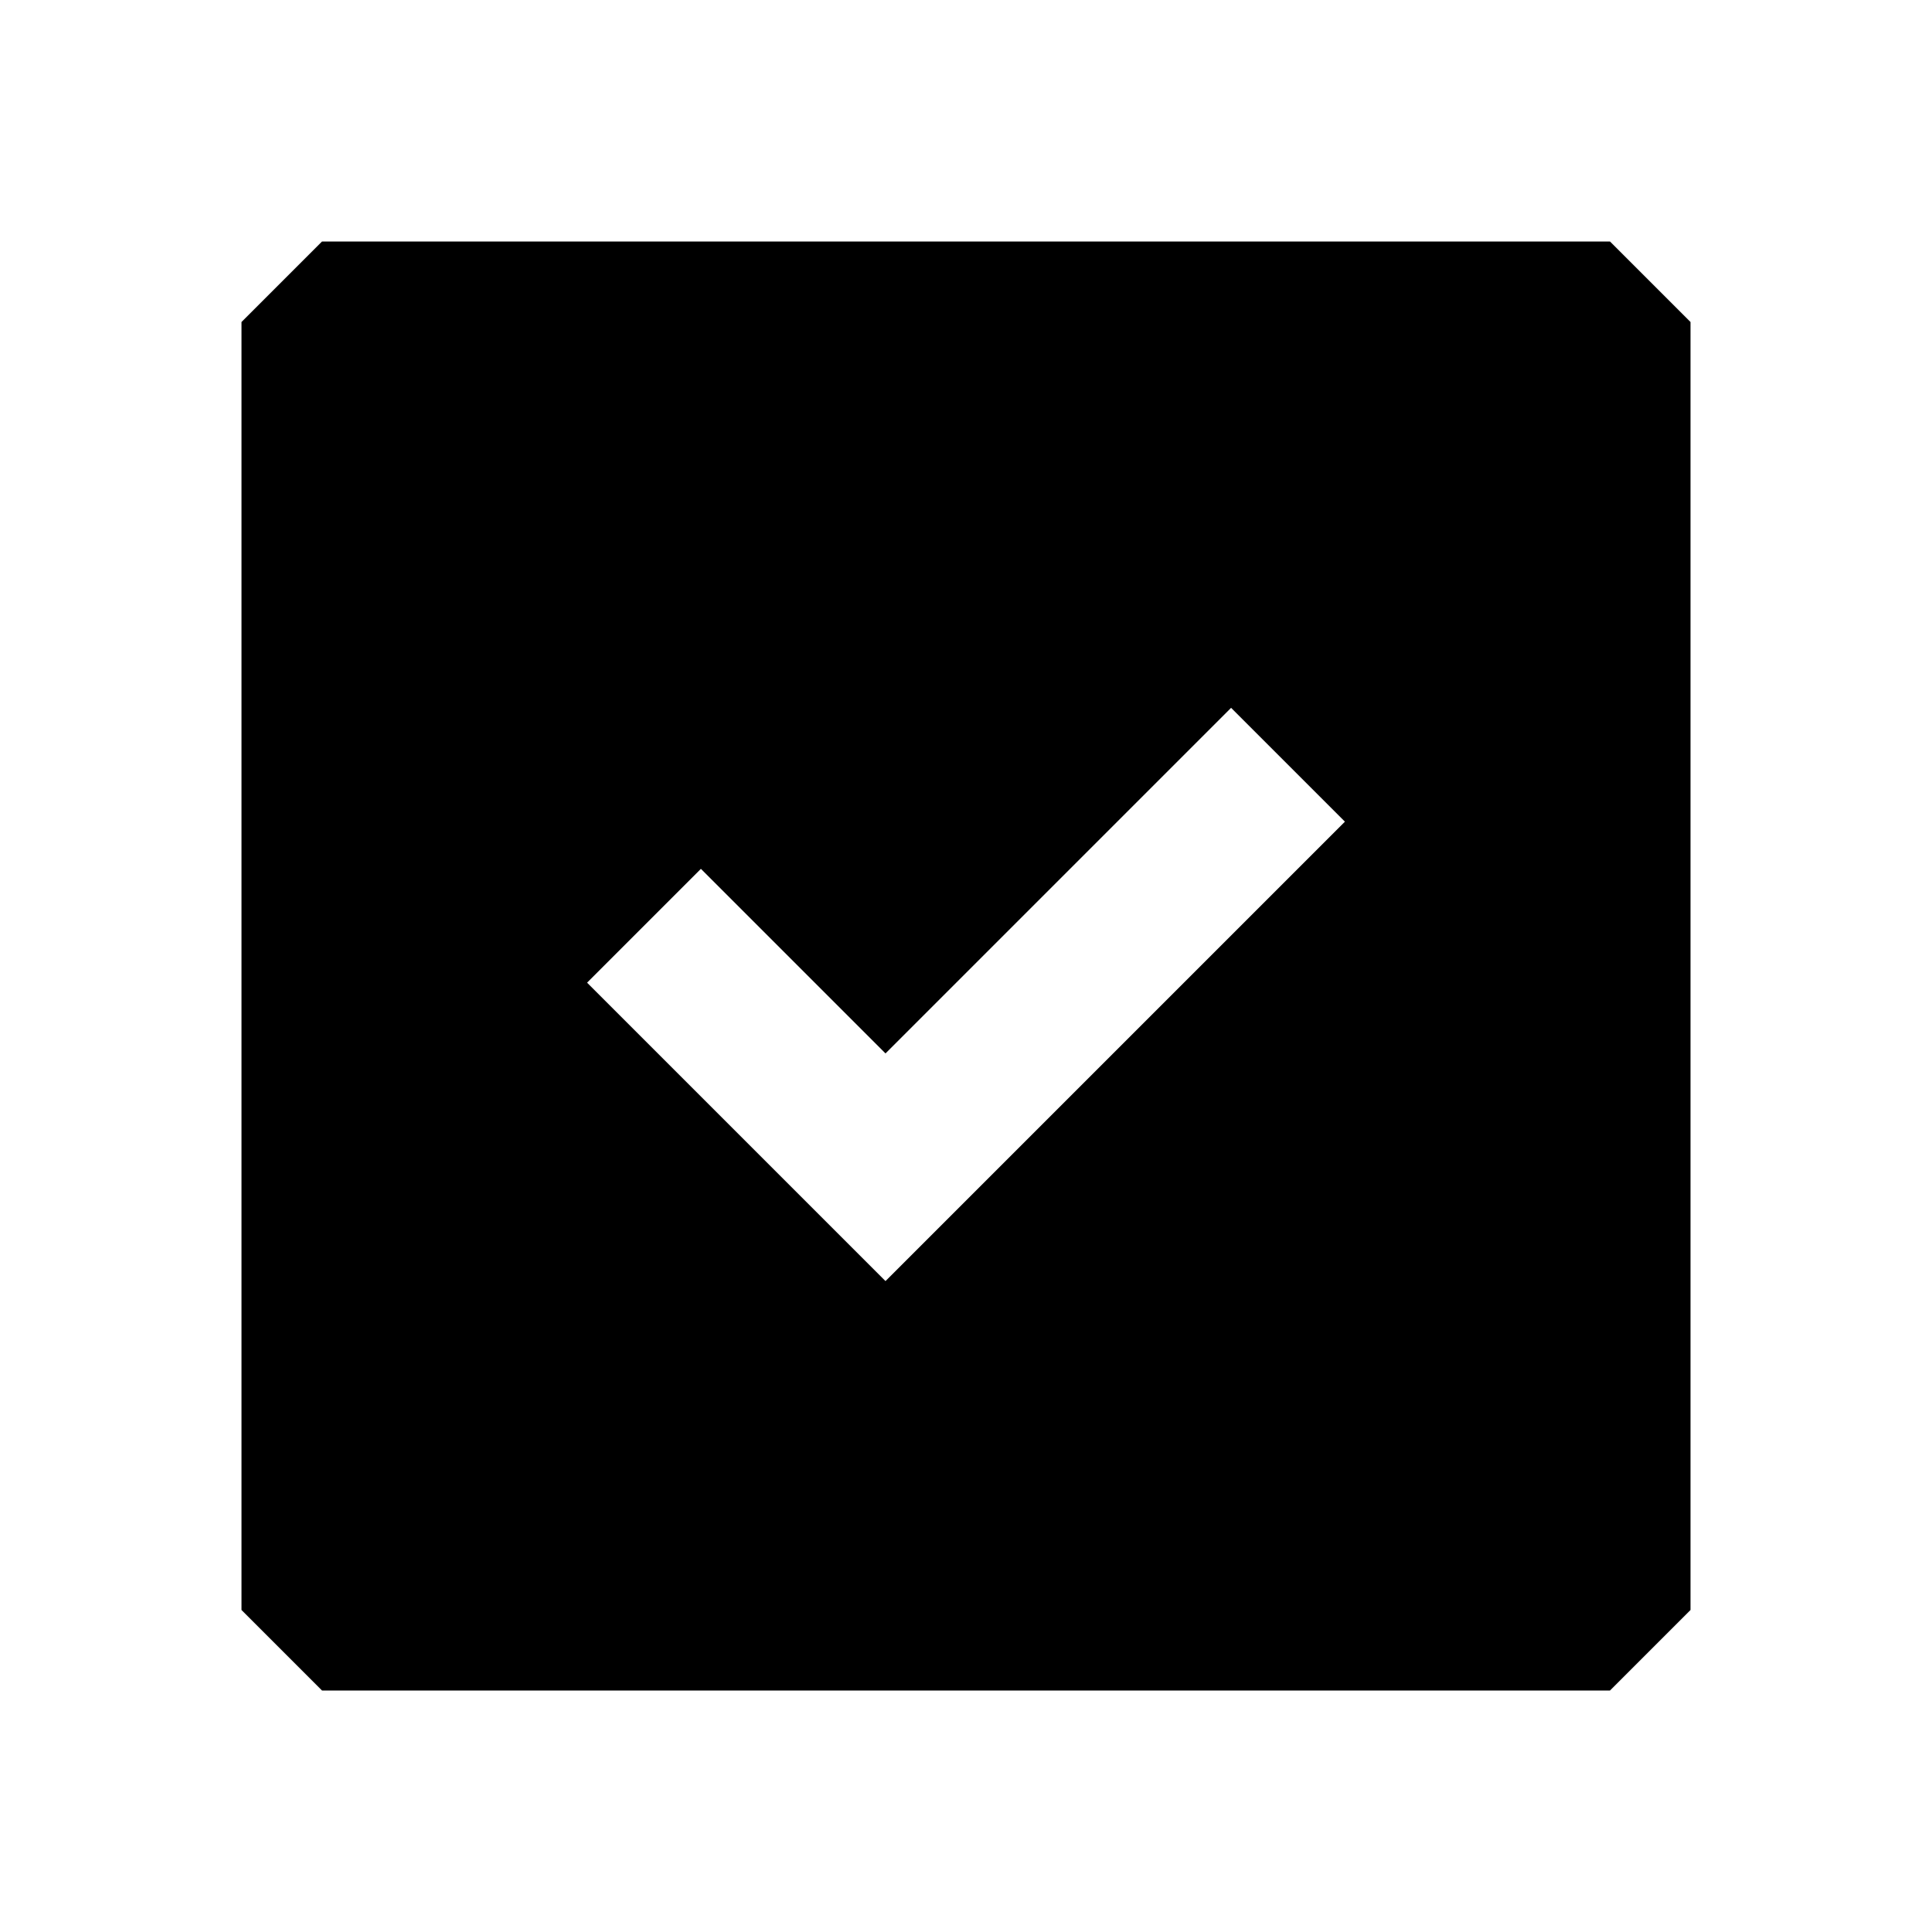
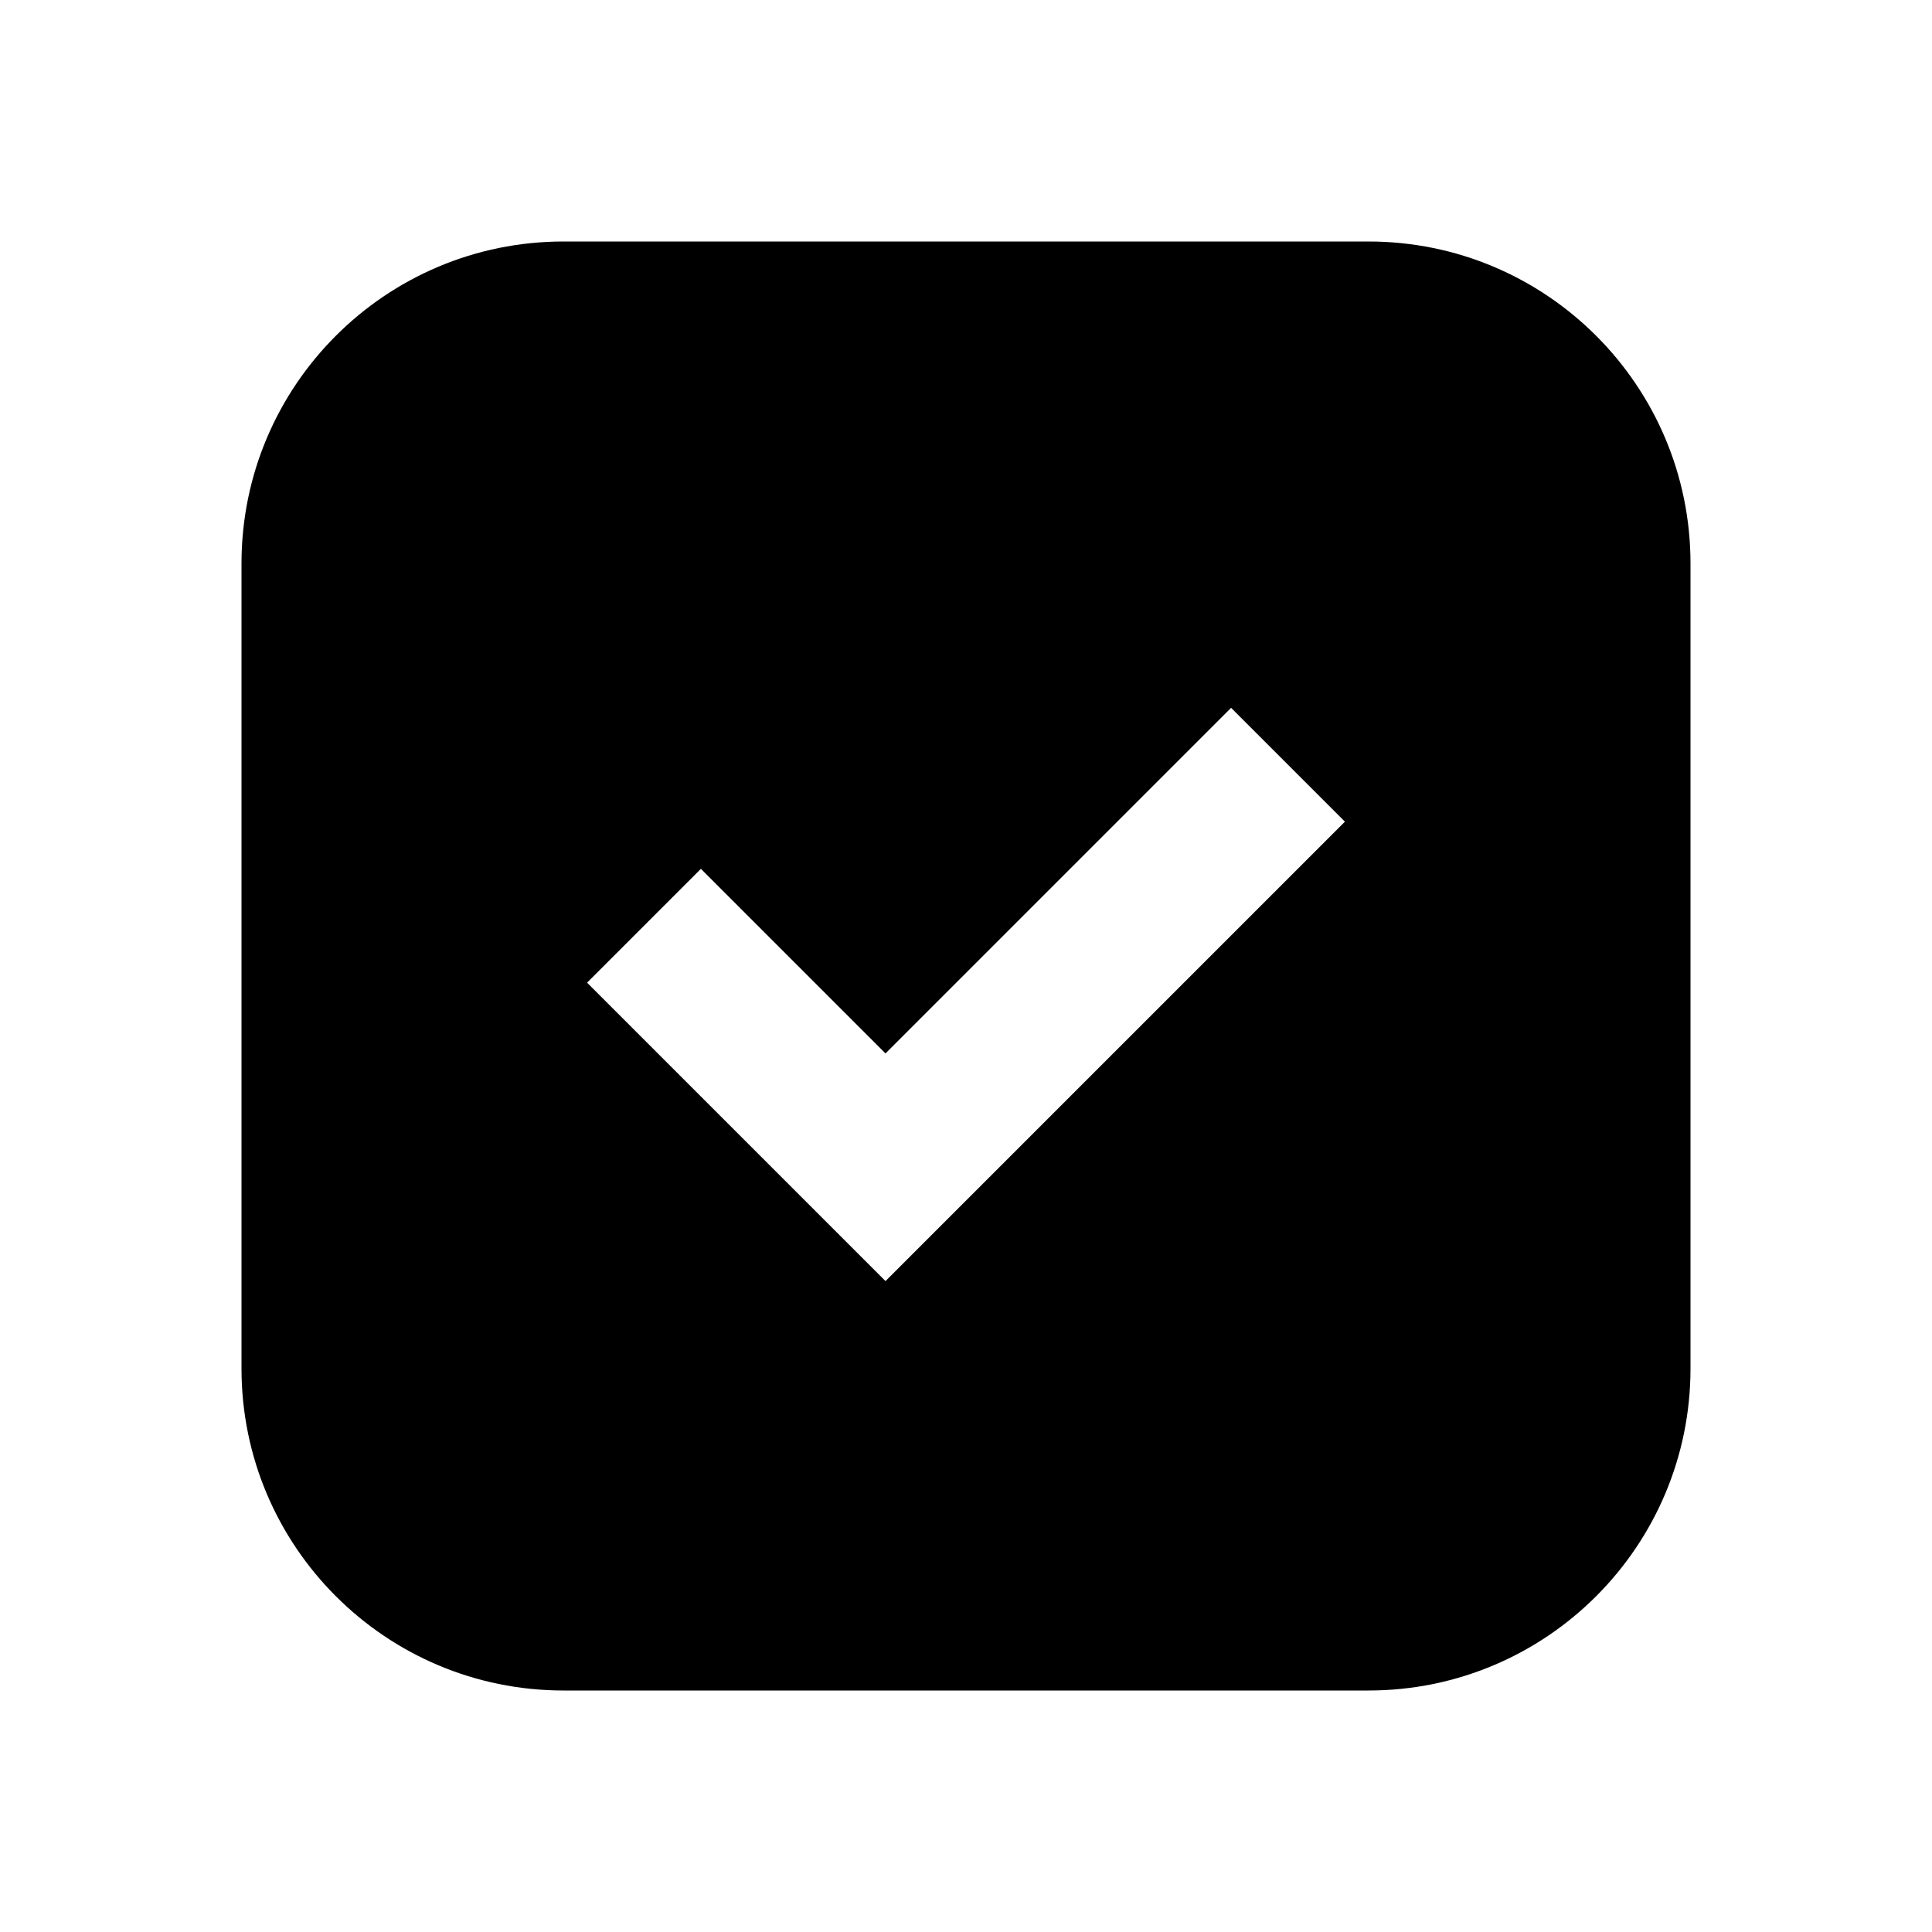
<svg xmlns="http://www.w3.org/2000/svg" width="24" height="24" fill="none">
-   <path fill="currentColor" fill-rule="evenodd" d="m3 4 1-1h16l1 1v16l-1 1H4l-1-1zm8 11.914 5.707-5.707-1.414-1.414L11 13.086l-2.293-2.293-1.414 1.414z" clip-rule="evenodd" />
+   <path fill="currentColor" d="M3 7a4 4 0 0 1 4-4h10a4 4 0 0 1 4 4v10a4 4 0 0 1-4 4H7a4 4 0 0 1-4-4zm13.707 3.207-1.414-1.414L11 13.086l-2.293-2.293-1.414 1.414L11 15.914z" />
</svg>
